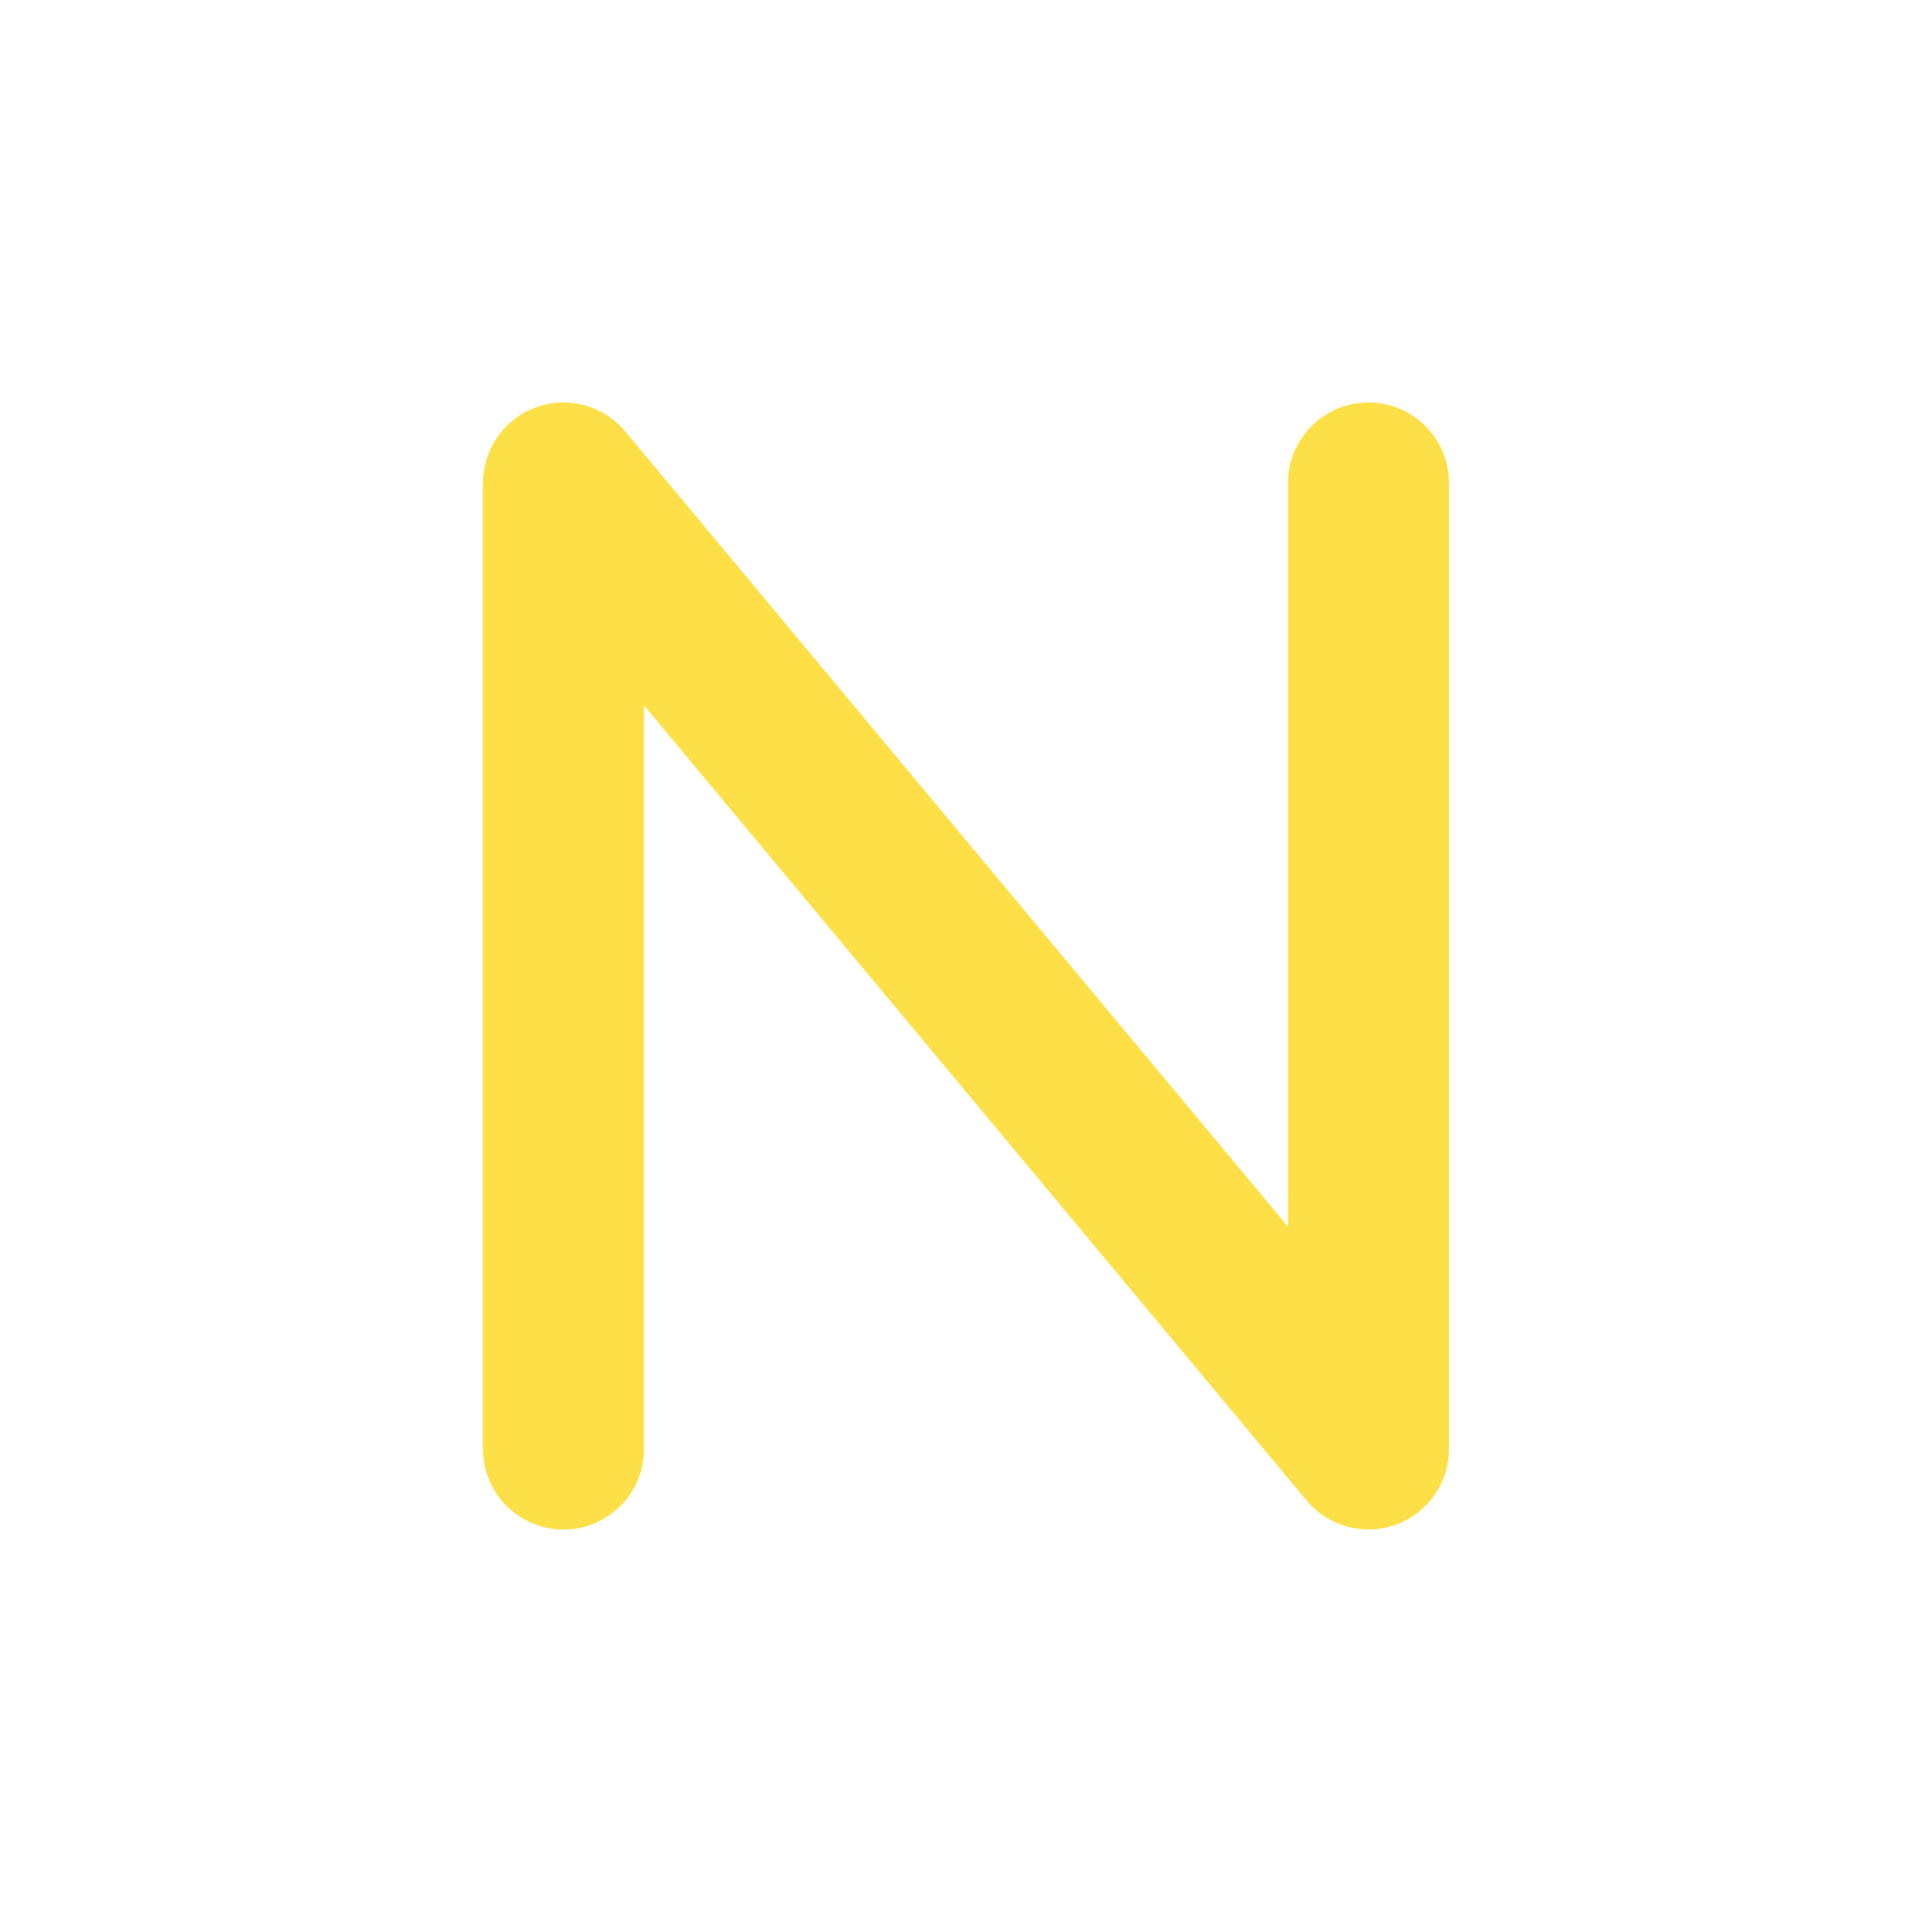
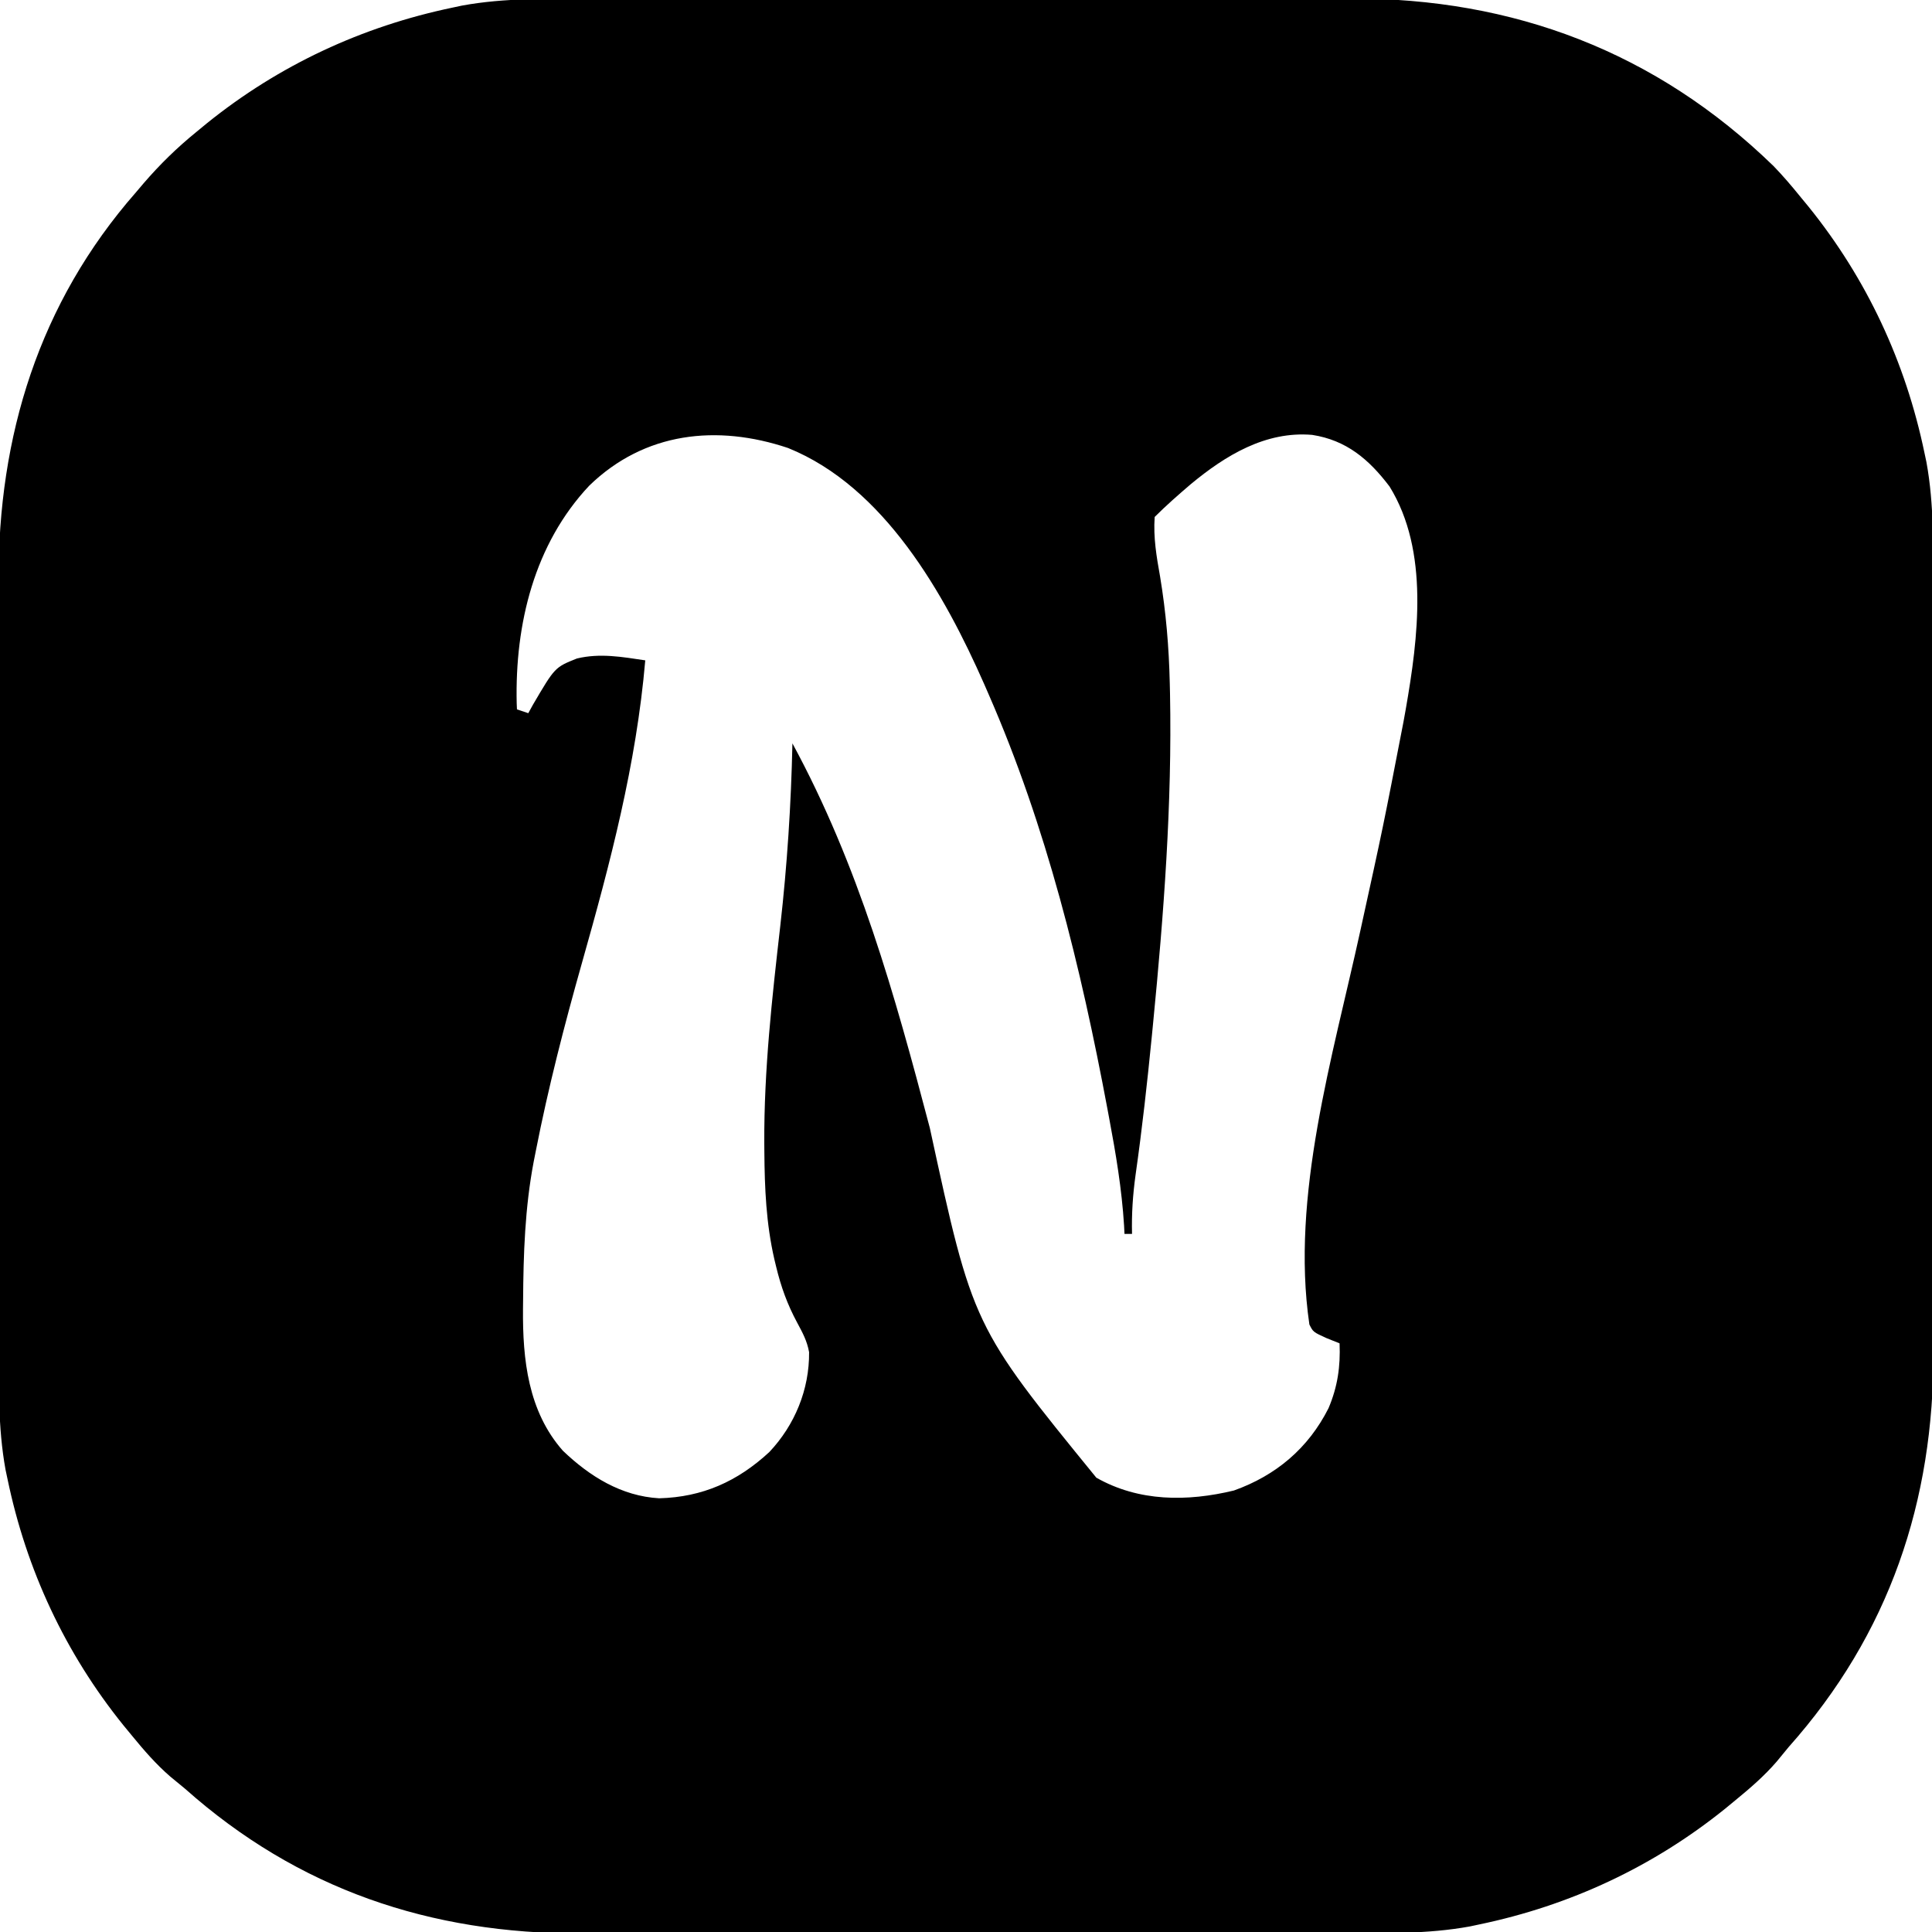
- <svg xmlns="http://www.w3.org/2000/svg" fill="none" viewBox="0 0 48 48" id="LetterN">
-   <path fill="#fde047" fill-rule="evenodd" d="M16 17.524L16 36C16 37.105 15.105 38 14 38C12.895 38 12 37.105 12 36L12 12C12 11.158 12.527 10.406 13.319 10.119C14.111 9.833 14.997 10.073 15.536 10.72L32 30.476L32 12C32 10.895 32.895 10 34 10C35.105 10 36 10.895 36 12L36 36C36 36.842 35.473 37.594 34.681 37.88C33.889 38.167 33.003 37.927 32.464 37.28L16 17.524Z" clip-rule="evenodd" class="color333333 svgShape" />
+ <svg xmlns="http://www.w3.org/2000/svg" version="1.1" width="512" height="512">
+   <path d="M0 0 C2.396 -0.004 4.793 -0.01 7.189 -0.015 C12.997 -0.027 18.805 -0.03 24.614 -0.028 C29.341 -0.026 34.069 -0.028 38.797 -0.032 C39.473 -0.033 40.149 -0.033 40.845 -0.034 C42.218 -0.035 43.592 -0.036 44.965 -0.037 C57.815 -0.048 70.665 -0.046 83.515 -0.04 C95.232 -0.035 106.95 -0.046 118.667 -0.065 C130.738 -0.085 142.809 -0.093 154.881 -0.089 C161.642 -0.087 168.403 -0.089 175.164 -0.104 C181.528 -0.116 187.891 -0.114 194.255 -0.101 C196.577 -0.099 198.9 -0.102 201.223 -0.11 C244.31 -0.253 282.099 14.032 313.228 44.275 C315.705 46.837 317.985 49.506 320.228 52.275 C320.987 53.196 321.746 54.118 322.529 55.068 C337.953 74.177 348.229 96.247 353.228 120.275 C353.401 121.091 353.575 121.907 353.754 122.747 C355.834 134.112 355.516 145.534 355.502 157.047 C355.507 159.443 355.512 161.84 355.518 164.236 C355.53 170.044 355.532 175.852 355.53 181.661 C355.528 186.388 355.53 191.116 355.534 195.844 C355.535 196.52 355.536 197.196 355.536 197.892 C355.537 199.265 355.539 200.639 355.54 202.012 C355.551 214.862 355.549 227.712 355.542 240.562 C355.537 252.279 355.548 263.996 355.568 275.714 C355.587 287.785 355.595 299.856 355.591 311.928 C355.589 318.689 355.592 325.45 355.606 332.211 C355.619 338.574 355.617 344.938 355.604 351.302 C355.601 353.624 355.604 355.947 355.612 358.27 C355.745 398.183 343.925 433.277 317.228 463.275 C316.162 464.564 315.099 465.855 314.04 467.15 C310.77 470.928 307.089 474.114 303.228 477.275 C301.839 478.419 301.839 478.419 300.423 479.587 C281.311 495.002 259.253 505.277 235.228 510.275 C234.412 510.448 233.596 510.622 232.755 510.801 C221.39 512.881 209.968 512.563 198.456 512.549 C196.059 512.554 193.663 512.559 191.267 512.565 C185.458 512.577 179.65 512.579 173.842 512.577 C169.114 512.575 164.386 512.577 159.658 512.581 C158.983 512.582 158.307 512.582 157.611 512.583 C156.237 512.584 154.864 512.585 153.491 512.587 C140.641 512.598 127.791 512.595 114.941 512.589 C103.223 512.584 91.506 512.595 79.789 512.614 C67.717 512.634 55.646 512.642 43.575 512.638 C36.814 512.636 30.053 512.639 23.292 512.653 C16.928 512.666 10.564 512.664 4.201 512.651 C1.878 512.648 -0.445 512.651 -2.767 512.659 C-42.68 512.792 -77.775 500.972 -107.772 474.275 C-109.062 473.209 -110.353 472.146 -111.647 471.087 C-115.426 467.817 -118.612 464.136 -121.772 460.275 C-122.917 458.886 -122.917 458.886 -124.085 457.47 C-139.499 438.358 -149.775 416.299 -154.772 392.275 C-154.946 391.459 -155.12 390.643 -155.298 389.802 C-157.378 378.437 -157.061 367.015 -157.047 355.502 C-157.051 353.106 -157.056 350.71 -157.062 348.313 C-157.074 342.505 -157.077 336.697 -157.075 330.889 C-157.073 326.161 -157.075 321.433 -157.079 316.705 C-157.08 315.692 -157.08 315.692 -157.081 314.658 C-157.082 313.284 -157.083 311.911 -157.084 310.537 C-157.095 297.687 -157.093 284.837 -157.087 271.987 C-157.082 260.27 -157.093 248.553 -157.112 236.836 C-157.131 224.764 -157.14 212.693 -157.136 200.622 C-157.134 193.861 -157.136 187.1 -157.151 180.339 C-157.163 173.975 -157.161 167.611 -157.148 161.248 C-157.146 158.925 -157.148 156.602 -157.157 154.28 C-157.284 115.806 -146.431 80.566 -120.772 51.275 C-120.093 50.474 -119.414 49.674 -118.714 48.849 C-114.408 43.855 -109.886 39.432 -104.772 35.275 C-103.849 34.514 -102.926 33.754 -101.975 32.97 C-82.865 17.549 -60.799 7.273 -36.772 2.275 C-35.956 2.101 -35.14 1.927 -34.3 1.748 C-22.935 -0.331 -11.513 -0.014 0 0 Z M-0.589 128.954 C-15.187 144.467 -20.32 165.654 -19.843 186.615 C-19.819 187.162 -19.796 187.71 -19.772 188.275 C-18.782 188.605 -17.792 188.935 -16.772 189.275 C-16.36 188.527 -15.947 187.779 -15.522 187.009 C-9.717 177.109 -9.717 177.109 -3.878 174.782 C2.224 173.311 8.105 174.362 14.228 175.275 C11.852 202.905 4.959 228.929 -2.562 255.502 C-7.22 271.983 -11.475 288.459 -14.772 305.275 C-14.961 306.229 -15.151 307.182 -15.345 308.165 C-17.664 320.387 -18.065 332.558 -18.147 344.962 C-18.155 345.692 -18.163 346.422 -18.172 347.174 C-18.284 360.539 -16.825 374.278 -7.612 384.724 C-0.518 391.526 7.892 396.766 17.923 397.337 C29.421 397.025 38.669 392.879 47.103 385.087 C53.854 377.937 57.738 368.512 57.646 358.615 C57.113 355.631 55.914 353.442 54.478 350.775 C51.86 345.905 50.205 341.3 48.915 335.962 C48.756 335.305 48.598 334.647 48.434 333.97 C46.26 324.511 45.868 315.179 45.79 305.525 C45.783 304.729 45.777 303.932 45.77 303.112 C45.69 283.856 47.82 264.814 50.005 245.703 C51.832 229.554 52.88 213.525 53.228 197.275 C70.829 229.739 80.289 263.656 89.64 299.192 C101.032 351.707 101.032 351.707 133.763 391.872 C145.011 398.272 157.883 398.257 170.228 395.275 C181.379 391.298 189.947 384.076 195.298 373.466 C197.709 367.784 198.484 362.412 198.228 356.275 C197.093 355.821 195.959 355.367 194.79 354.9 C191.228 353.275 191.228 353.275 190.228 351.275 C185.228 317.238 196.456 280.206 203.697 247.08 C209.779 219.392 209.779 219.392 215.165 191.564 C215.365 190.456 215.564 189.348 215.77 188.206 C219.054 169.367 222.062 146.361 211.478 129.212 C206.005 121.98 200.024 116.931 190.978 115.525 C178.638 114.469 167.995 120.954 158.781 128.599 C155.506 131.399 152.276 134.226 149.228 137.275 C148.848 142.713 149.715 147.766 150.665 153.087 C152.226 162.497 153.011 171.743 153.228 181.275 C153.25 182.206 153.272 183.138 153.294 184.097 C153.865 213.392 151.643 242.517 148.79 271.65 C148.635 273.237 148.635 273.237 148.477 274.857 C147.267 287.154 145.906 299.413 144.164 311.647 C143.436 316.917 143.095 321.954 143.228 327.275 C142.568 327.275 141.908 327.275 141.228 327.275 C141.191 326.541 141.154 325.808 141.117 325.053 C140.516 315.408 138.951 306.073 137.165 296.587 C137.012 295.764 136.858 294.94 136.7 294.092 C129.662 256.539 120.572 219.381 105.228 184.275 C104.848 183.401 104.468 182.528 104.076 181.629 C93.492 157.619 77.534 129.291 52.068 118.997 C33.241 112.692 14.061 114.75 -0.589 128.954 Z " fill="#000000" transform="translate(156.7722,-0.2746582)" />
</svg>
